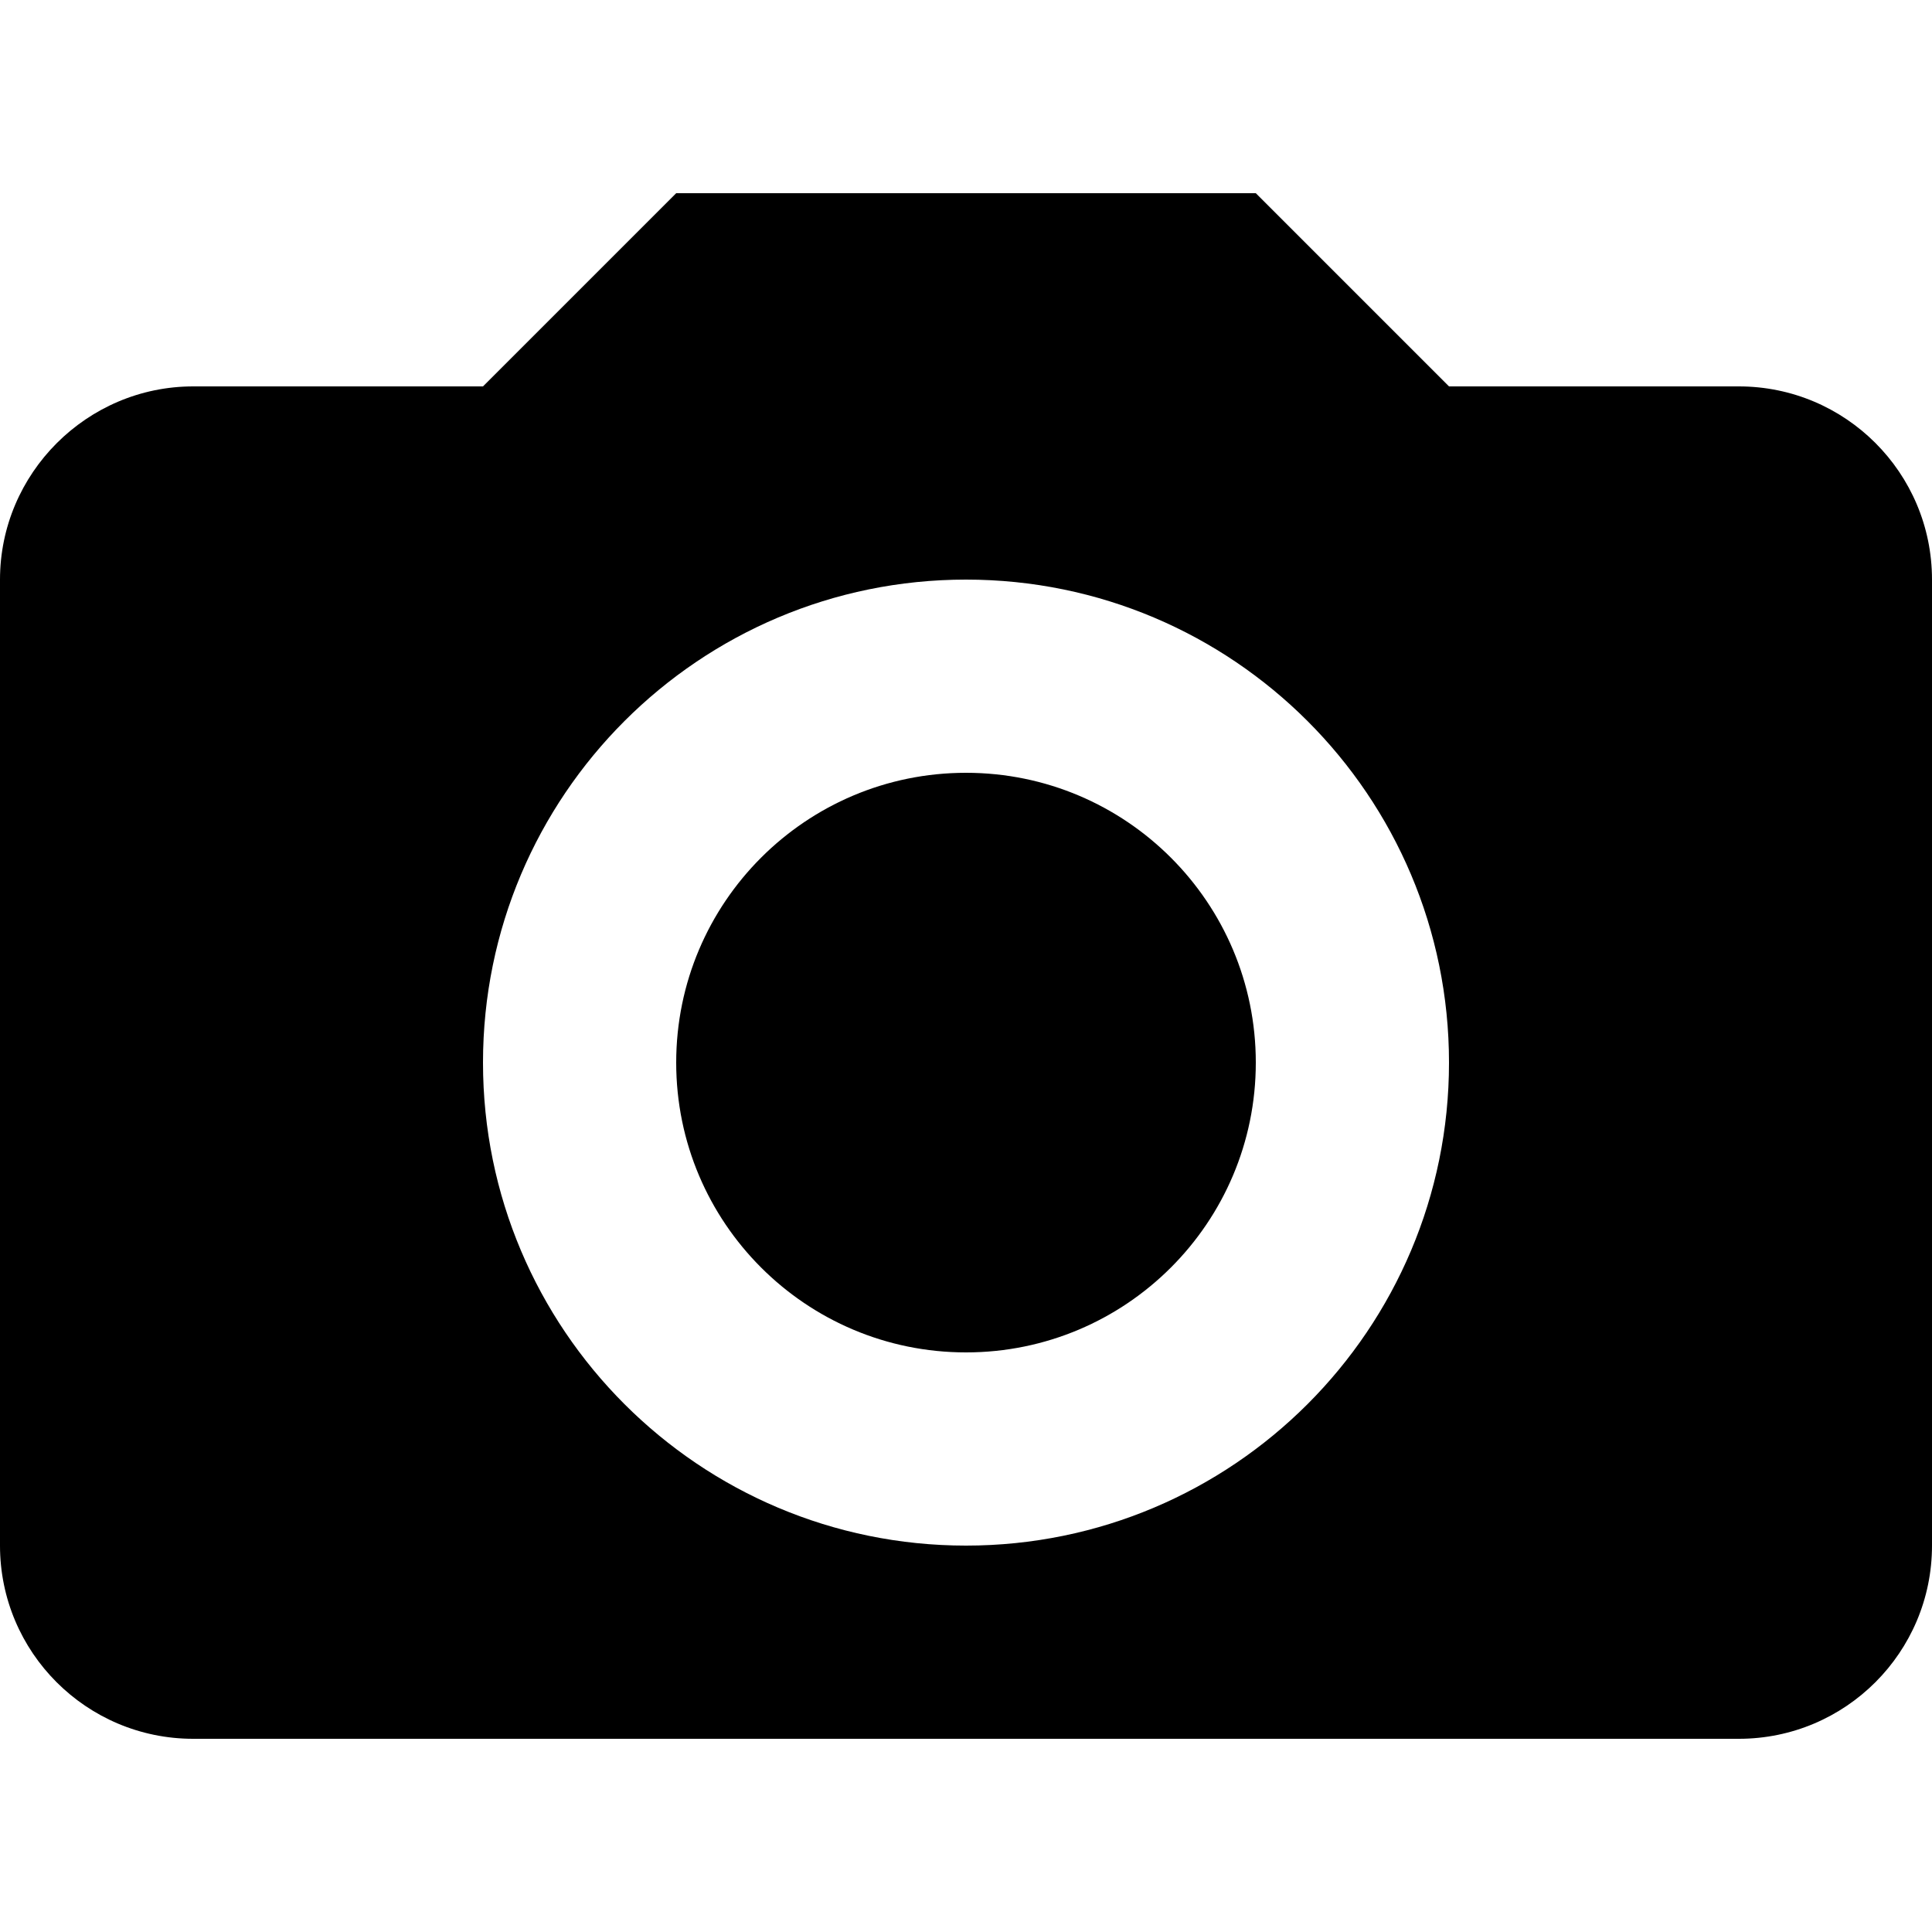
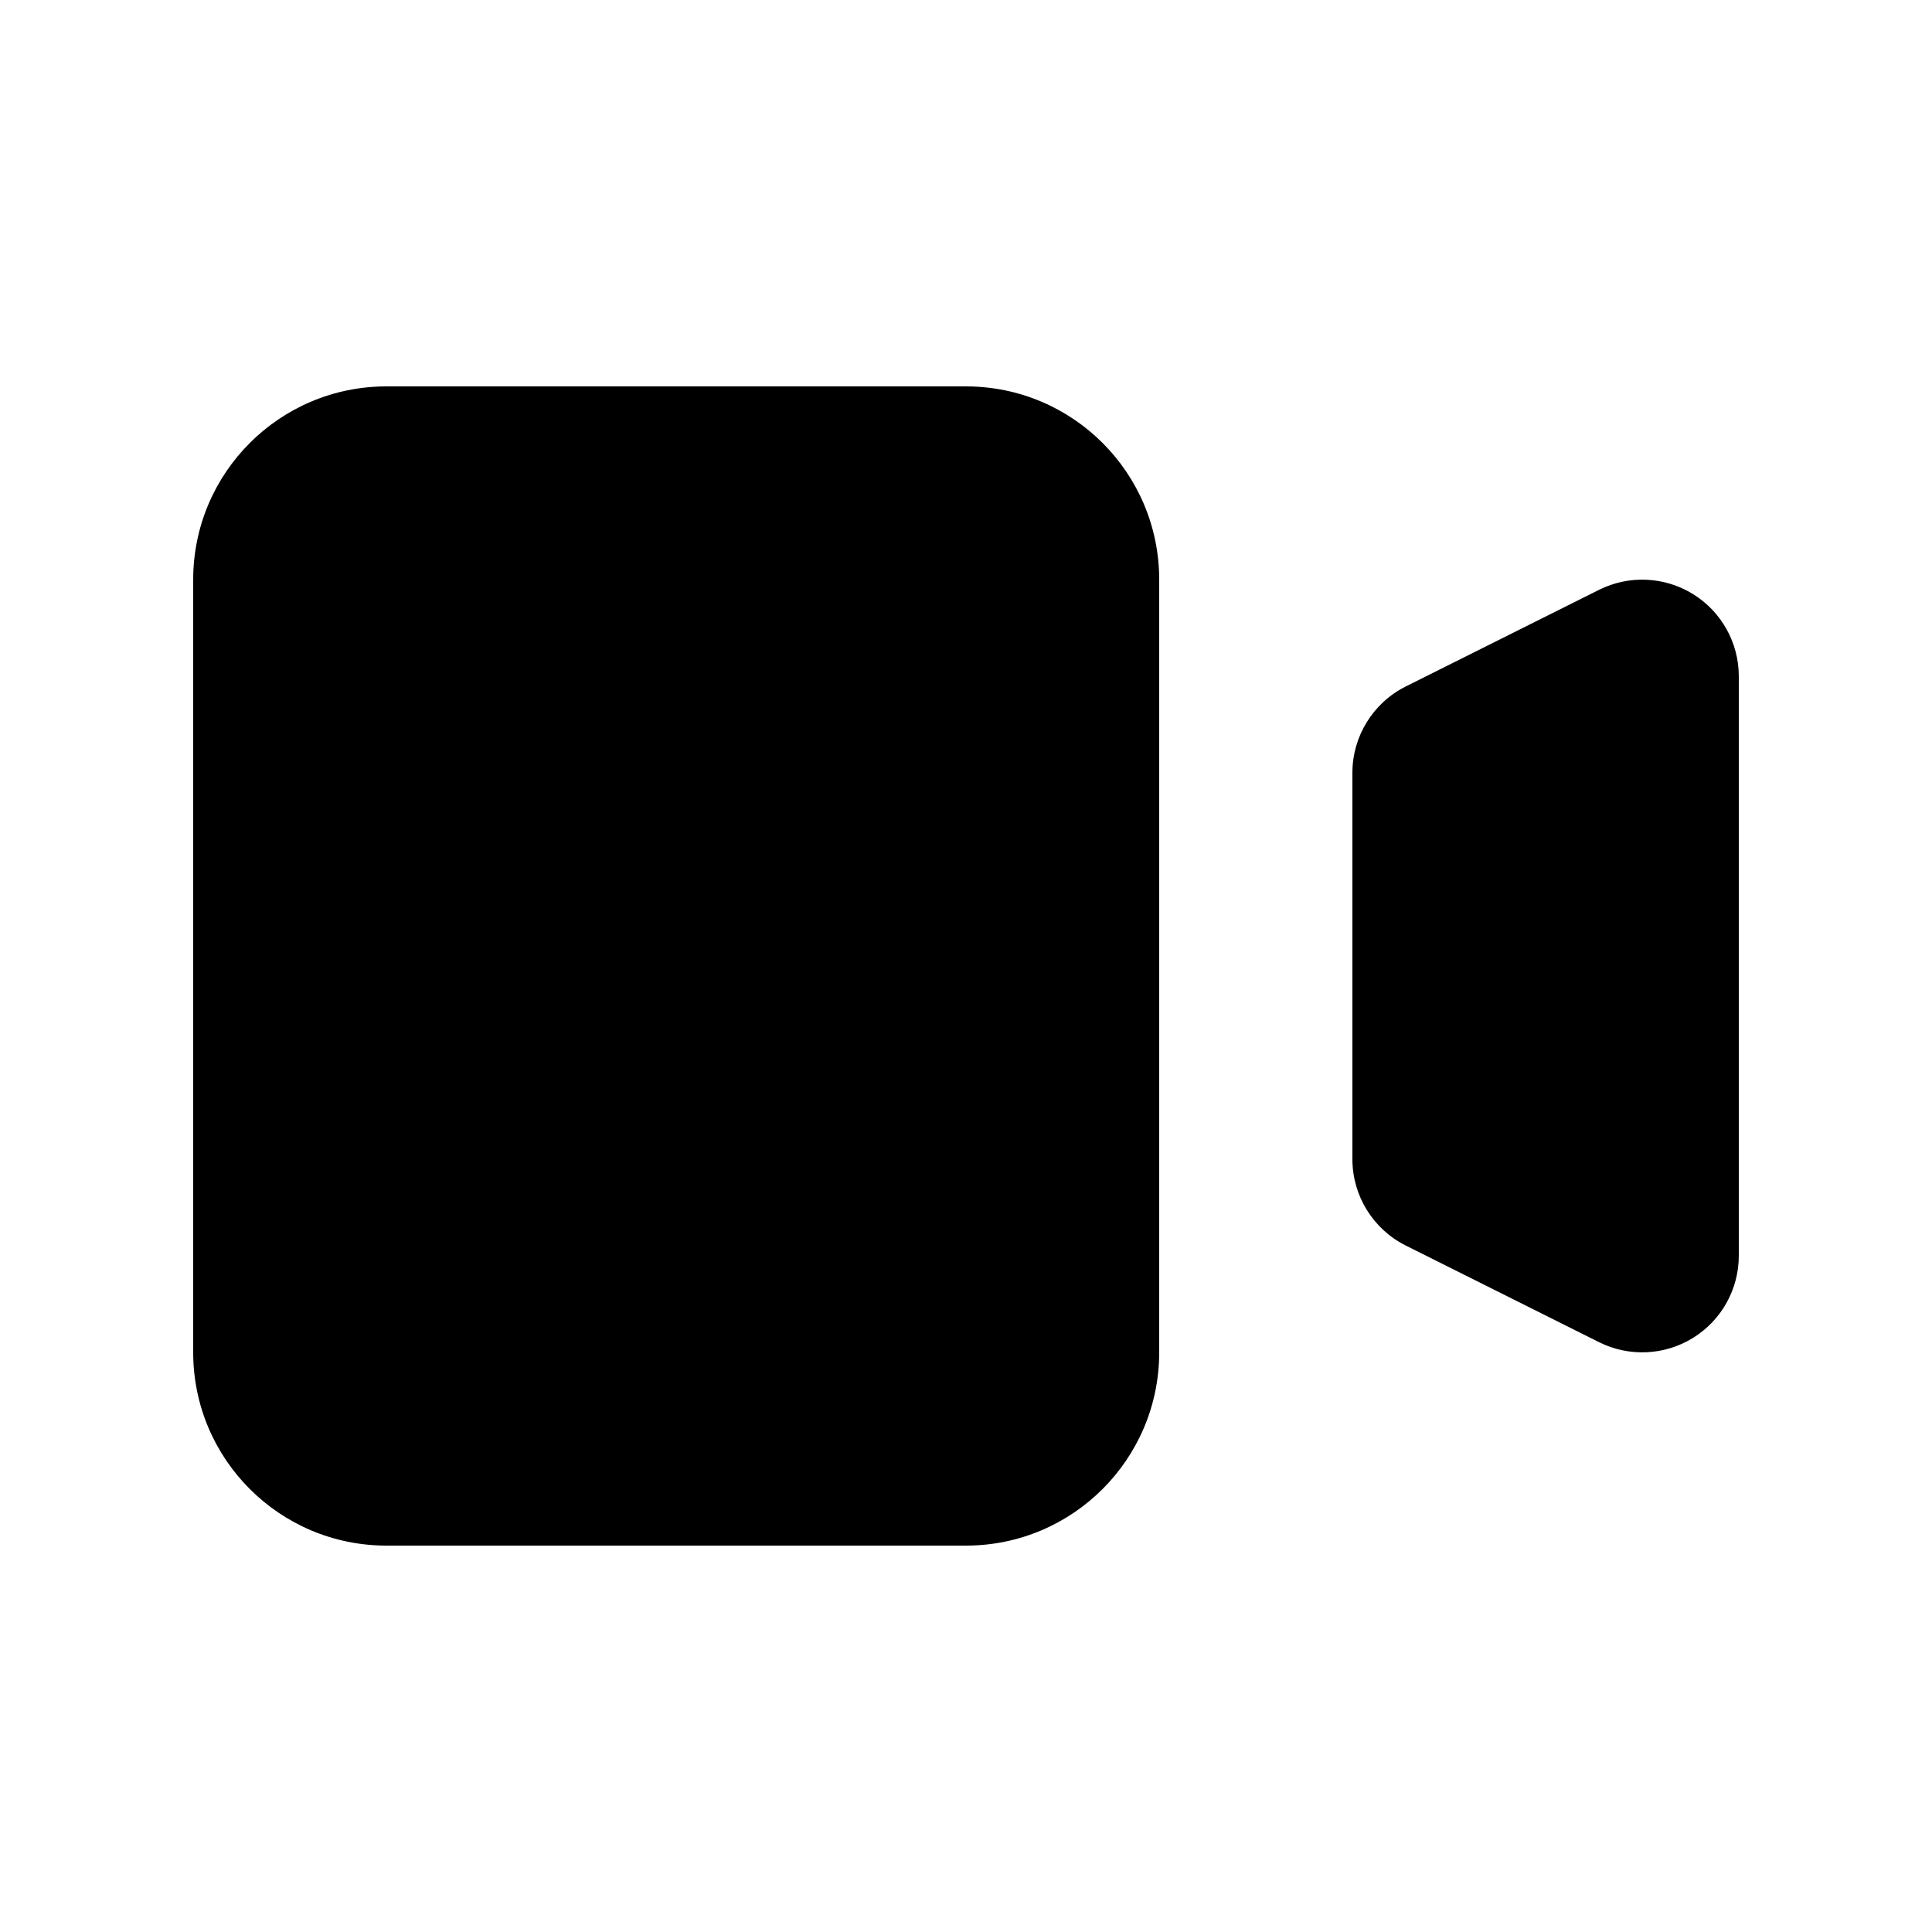
- <svg xmlns="http://www.w3.org/2000/svg" viewBox="0 0 20 20">
-   <path d="M0 6c0-1.1.9-2 2-2h3l2-2h6l2 2h3a2 2 0 0 1 2 2v10a2 2 0 0 1-2 2H2a2 2 0 0 1-2-2V6zm10 10a5 5 0 1 0 0-10 5 5 0 0 0 0 10zm0-2a3 3 0 1 1 0-6 3 3 0 0 1 0 6z" />
+ <svg xmlns="http://www.w3.org/2000/svg" class="h-6 w-6 text-gray-800" viewBox="0 0 20 20" fill="currentColor">
+   <path d="M2 6a2 2 0 012-2h6a2 2 0 012 2v8a2 2 0 01-2 2H4a2 2 0 01-2-2V6zM14.553 7.106A1 1 0 0014 8v4a1 1 0 00.553.894l2 1A1 1 0 0018 13V7a1 1 0 00-1.447-.894l-2 1z" />
</svg>
